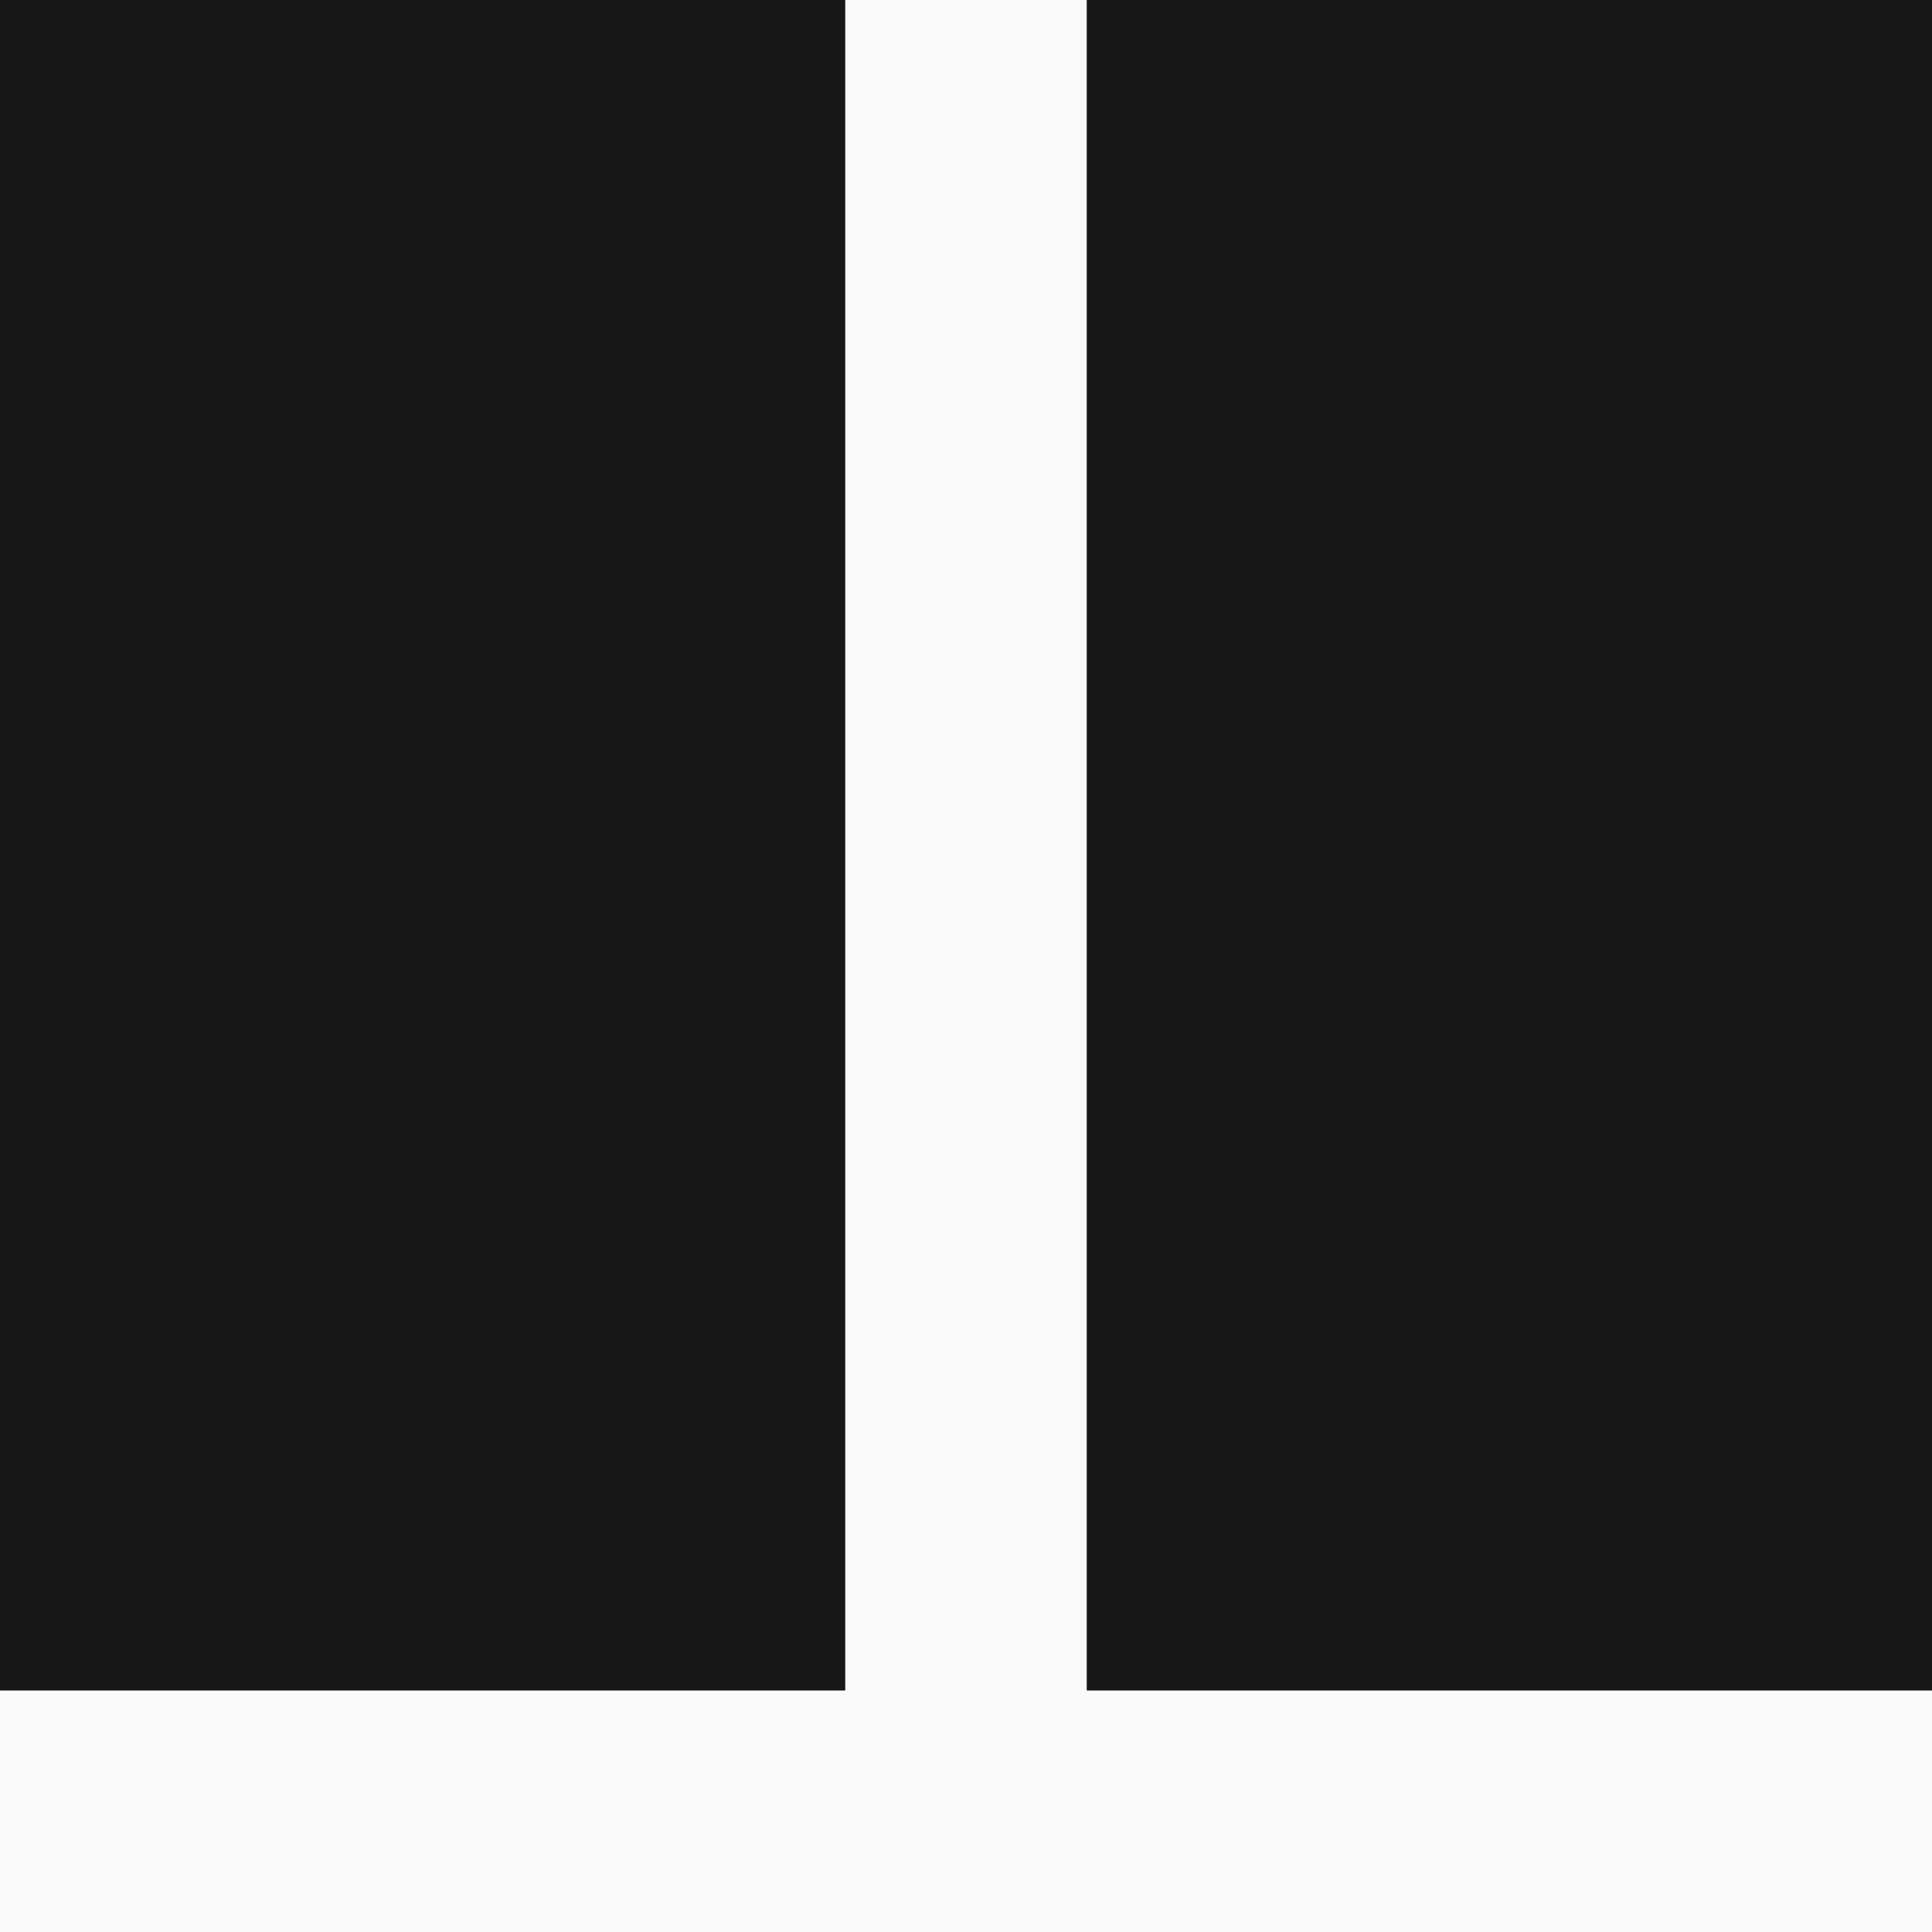
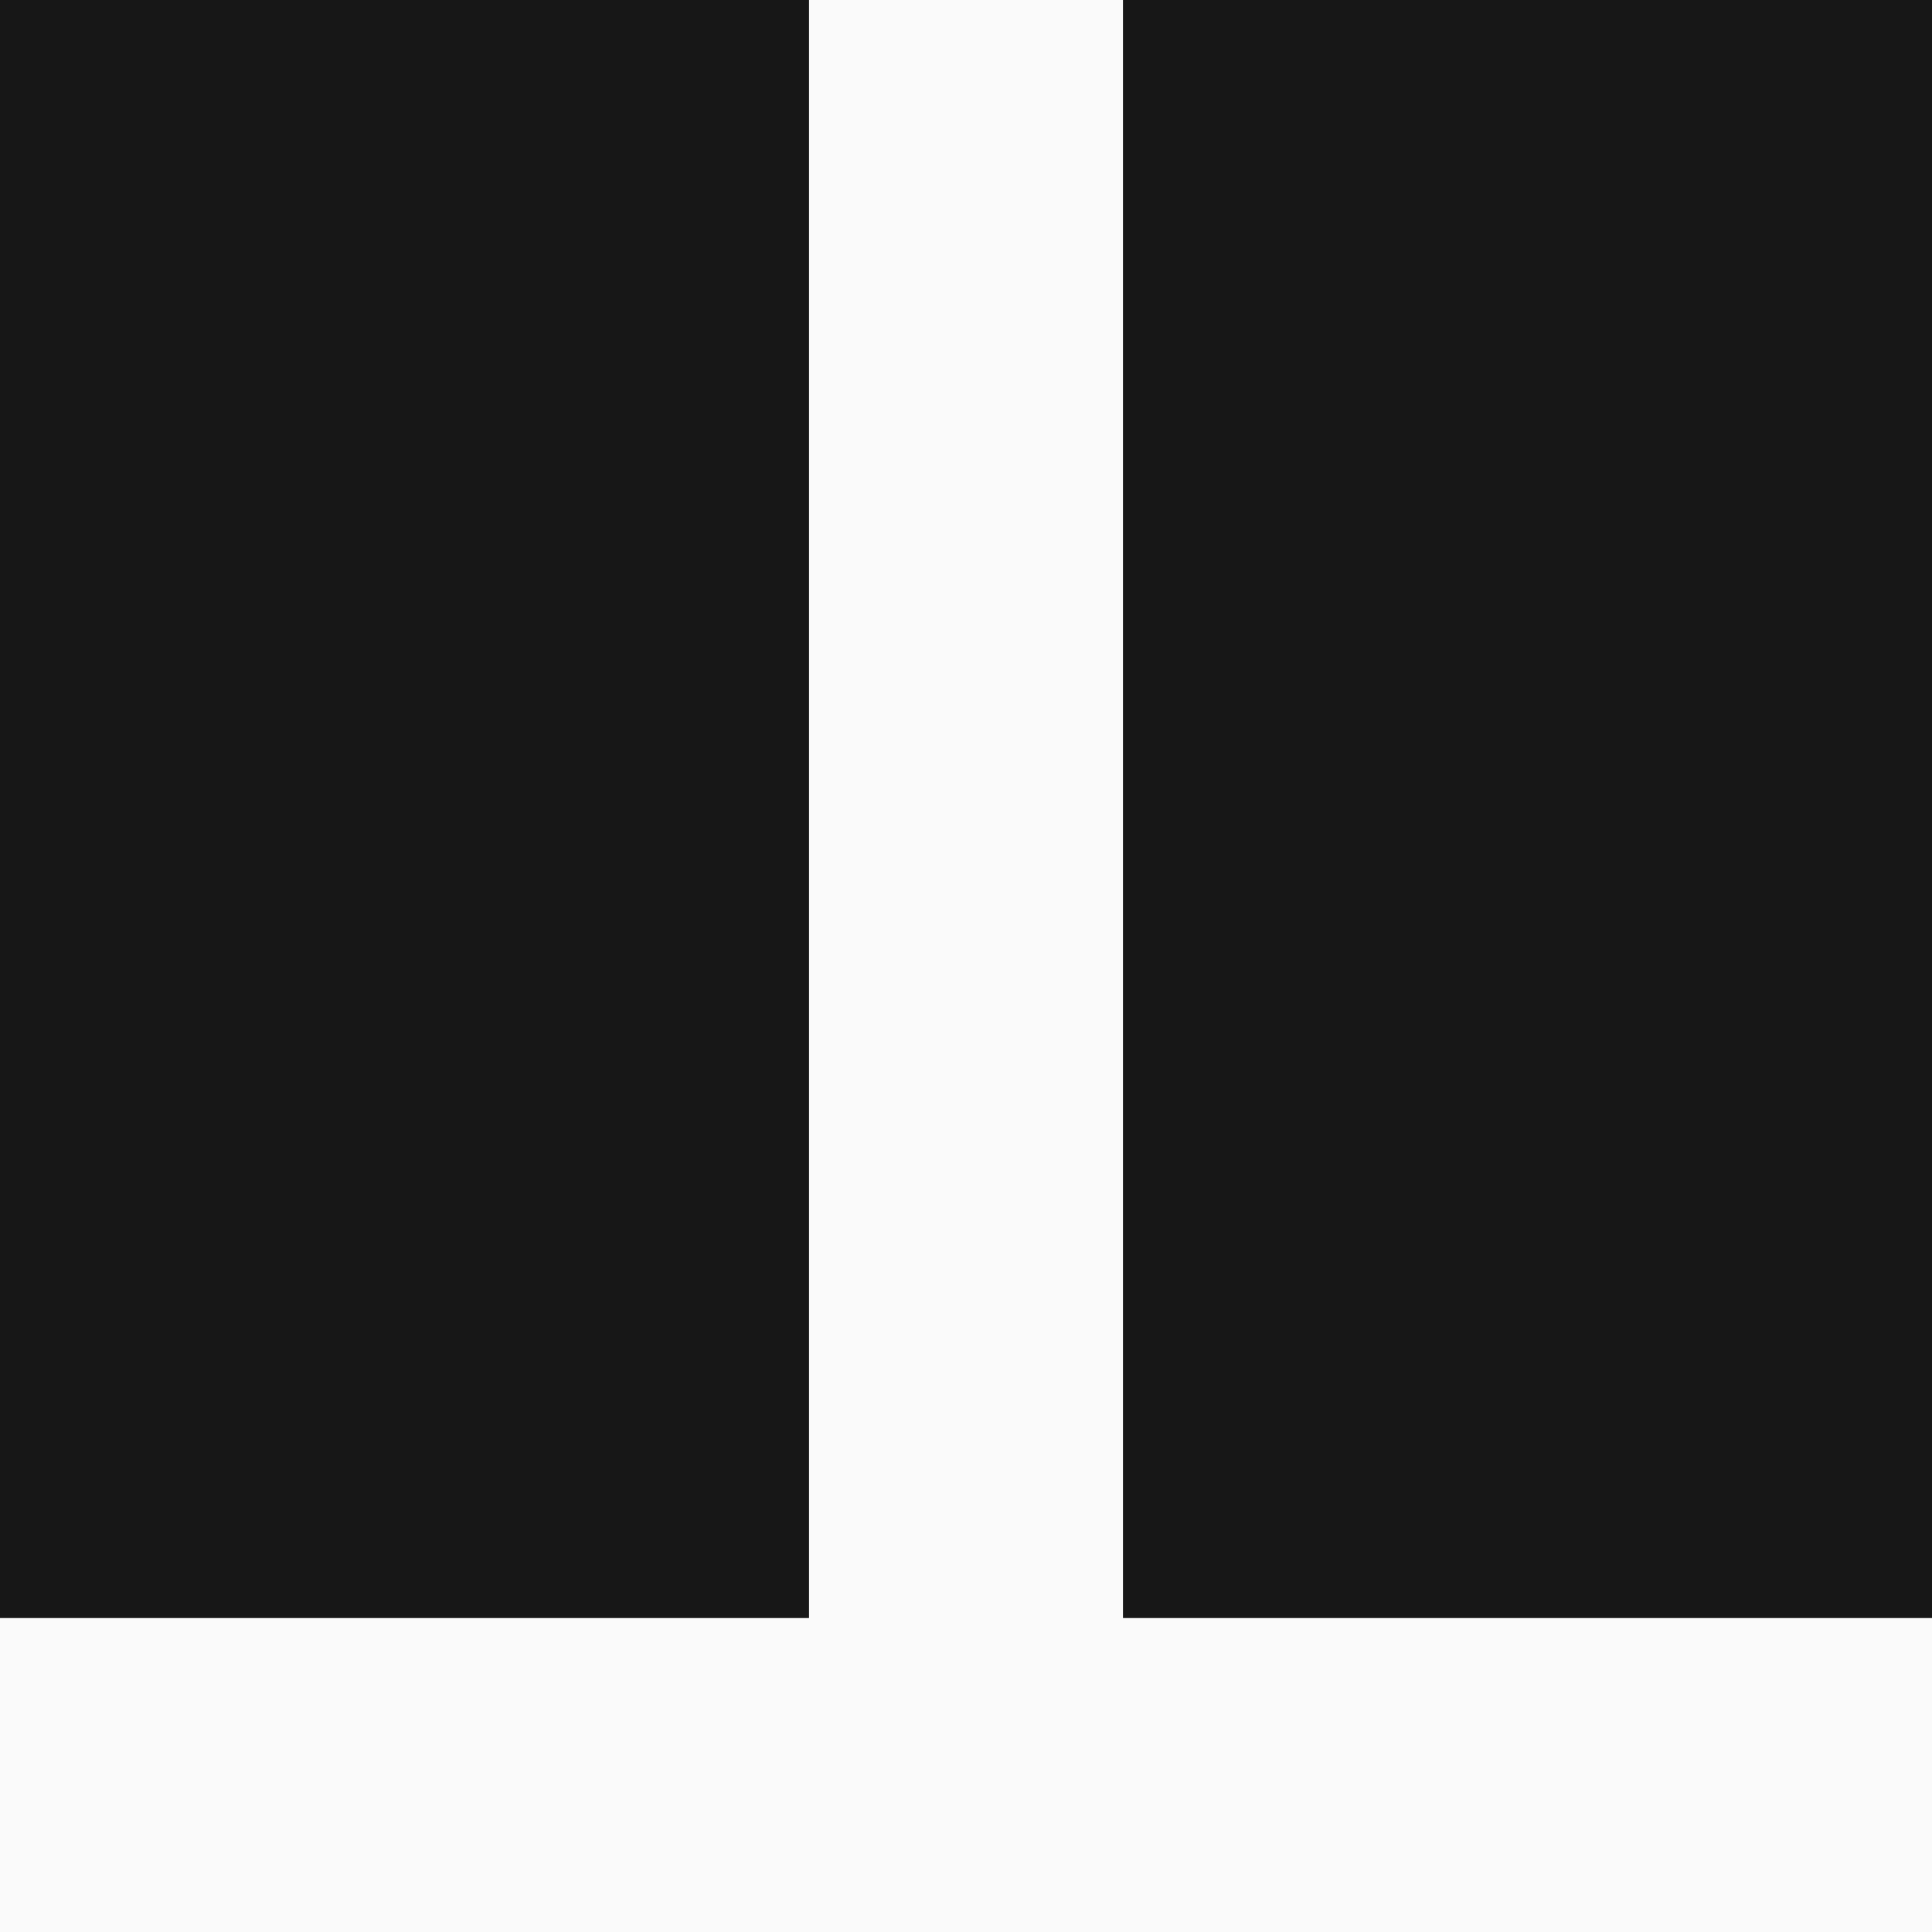
<svg xmlns="http://www.w3.org/2000/svg" viewBox="0 0 40 40">
  <style>
    .block { fill: #171717; }
    .letters { fill: #fafafa; }
    @media (prefers-color-scheme: dark) {
      .block { fill: #fafafa; }
      .letters { fill: #171717; }
    }
  </style>
  <path class="block" d="M0 0h40v40H0z" />
-   <path class="letters" d="M17.5-1h5v36H41v6H-1v-6h18.5z" />
+   <path class="letters" d="M16.75-1h6.5v34.5H41V41H-1v-7.5h17.75z" />
</svg>
